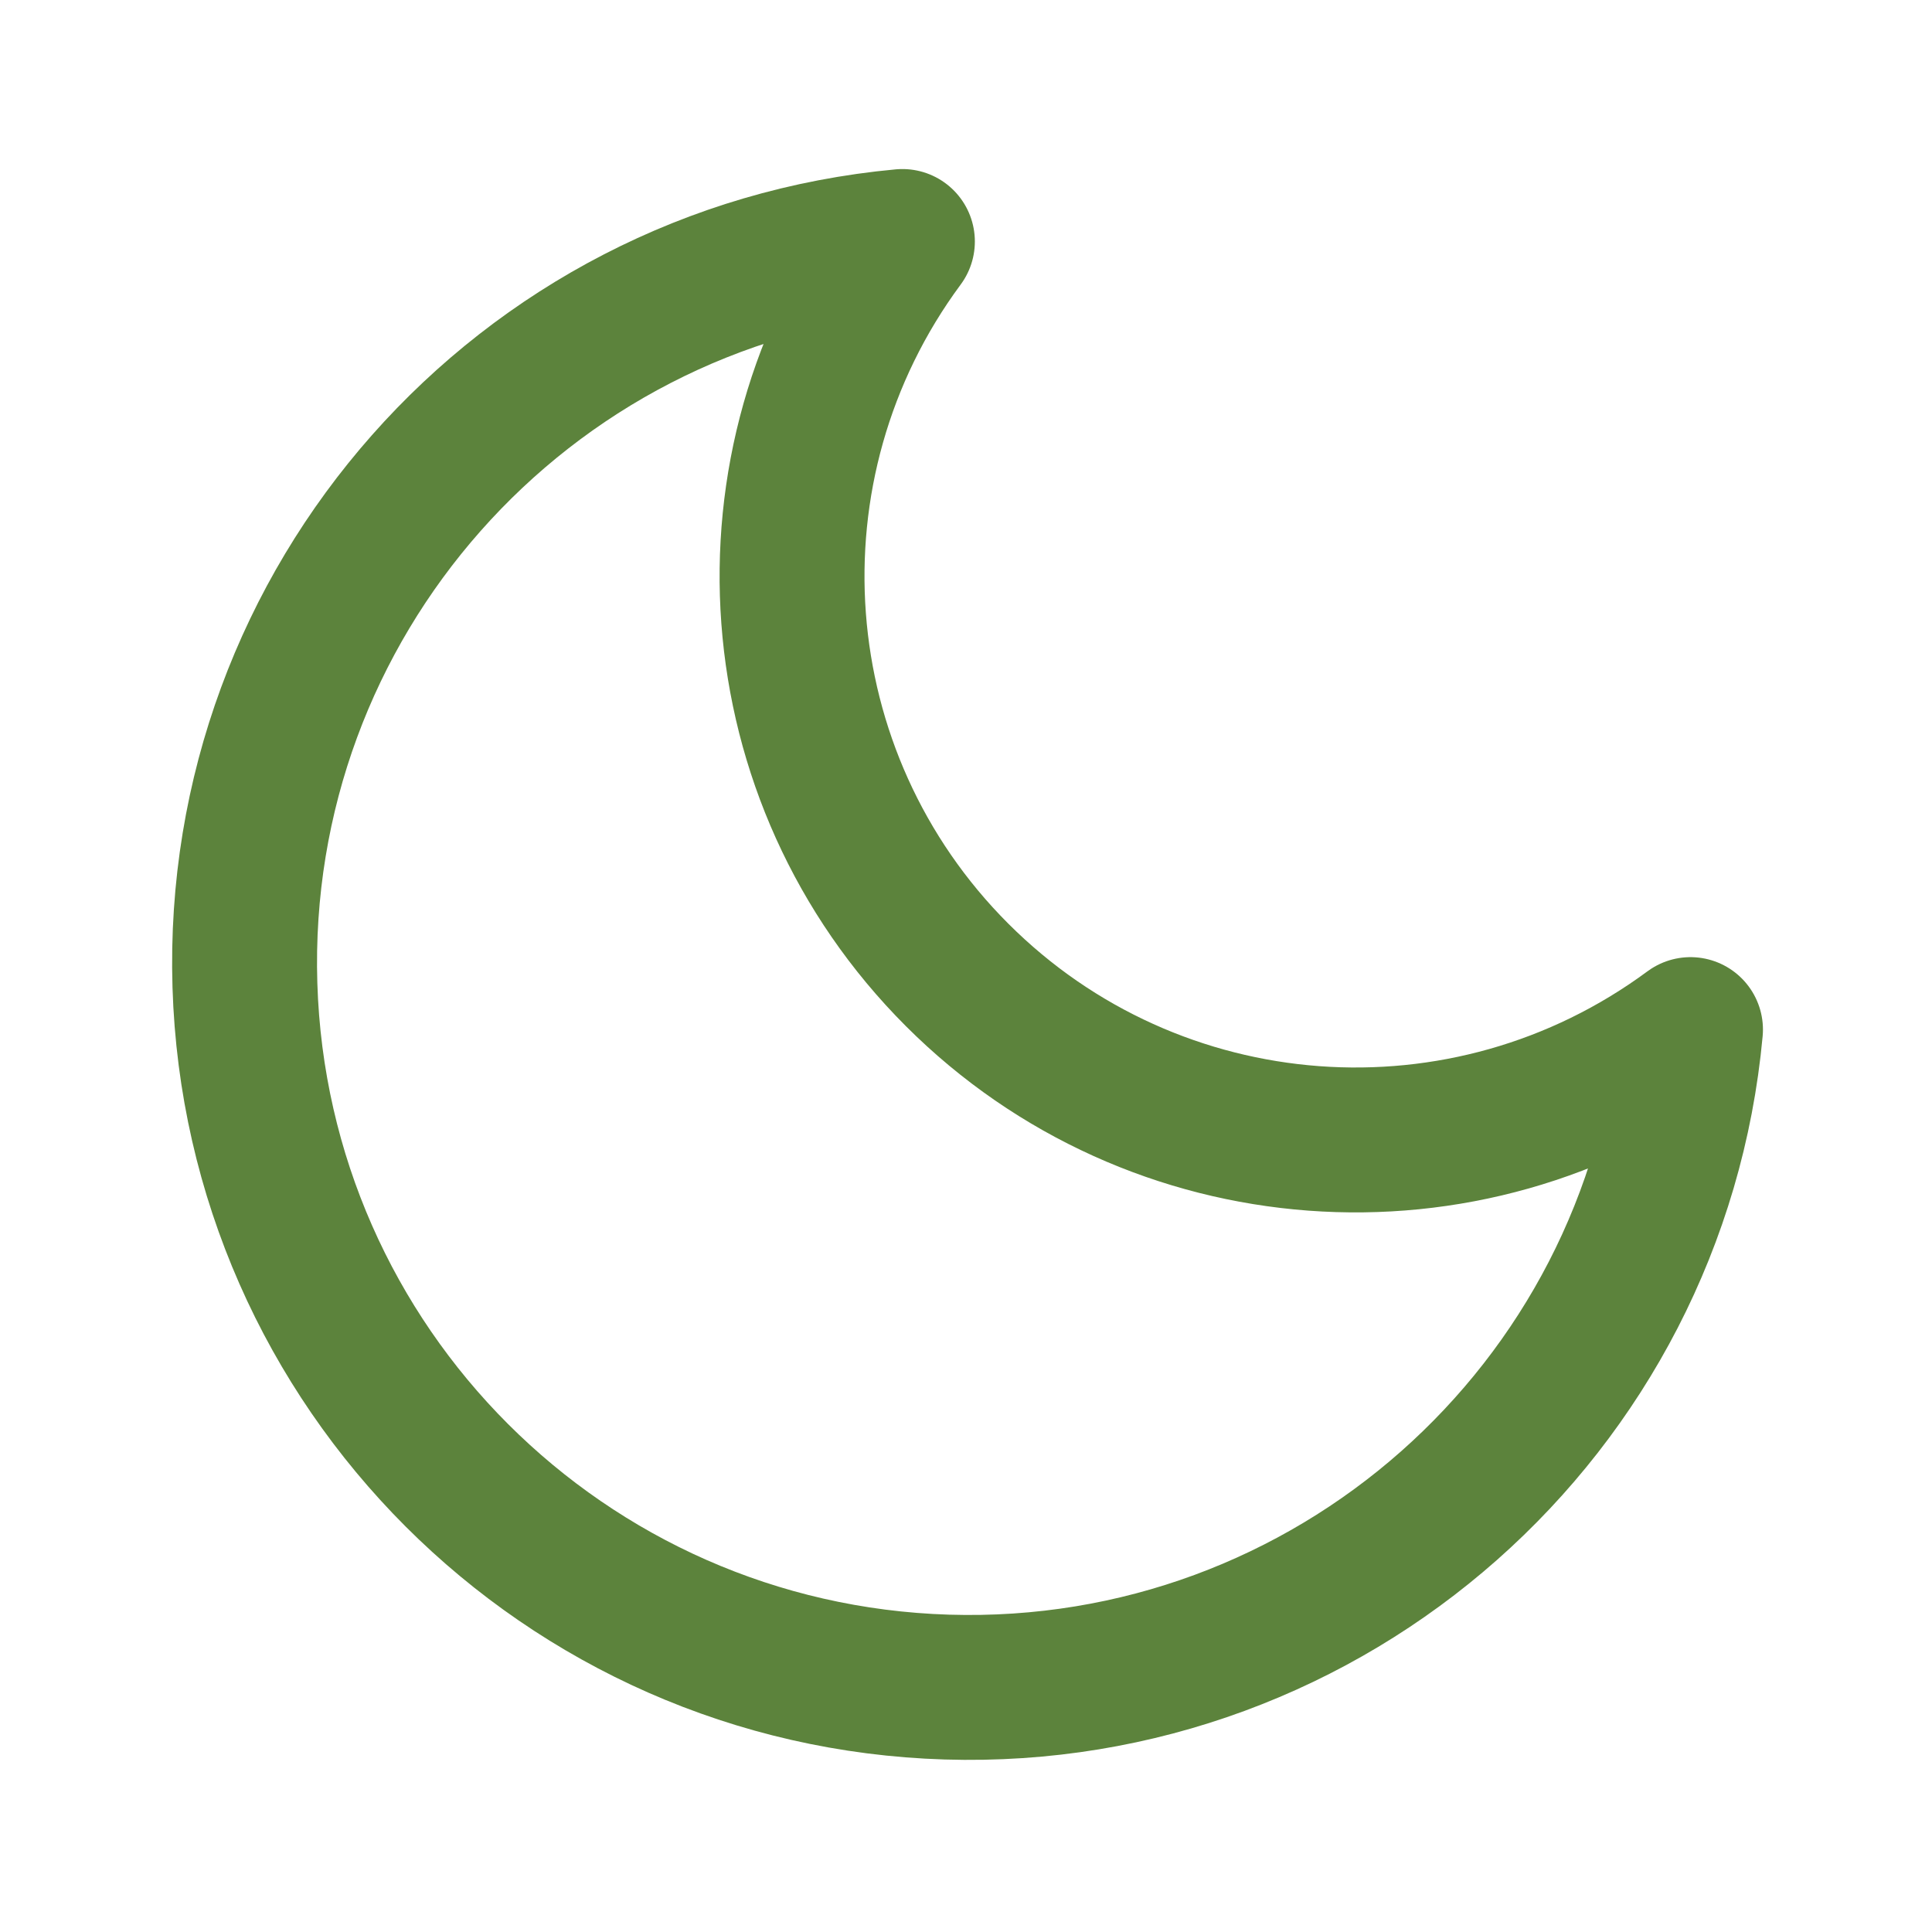
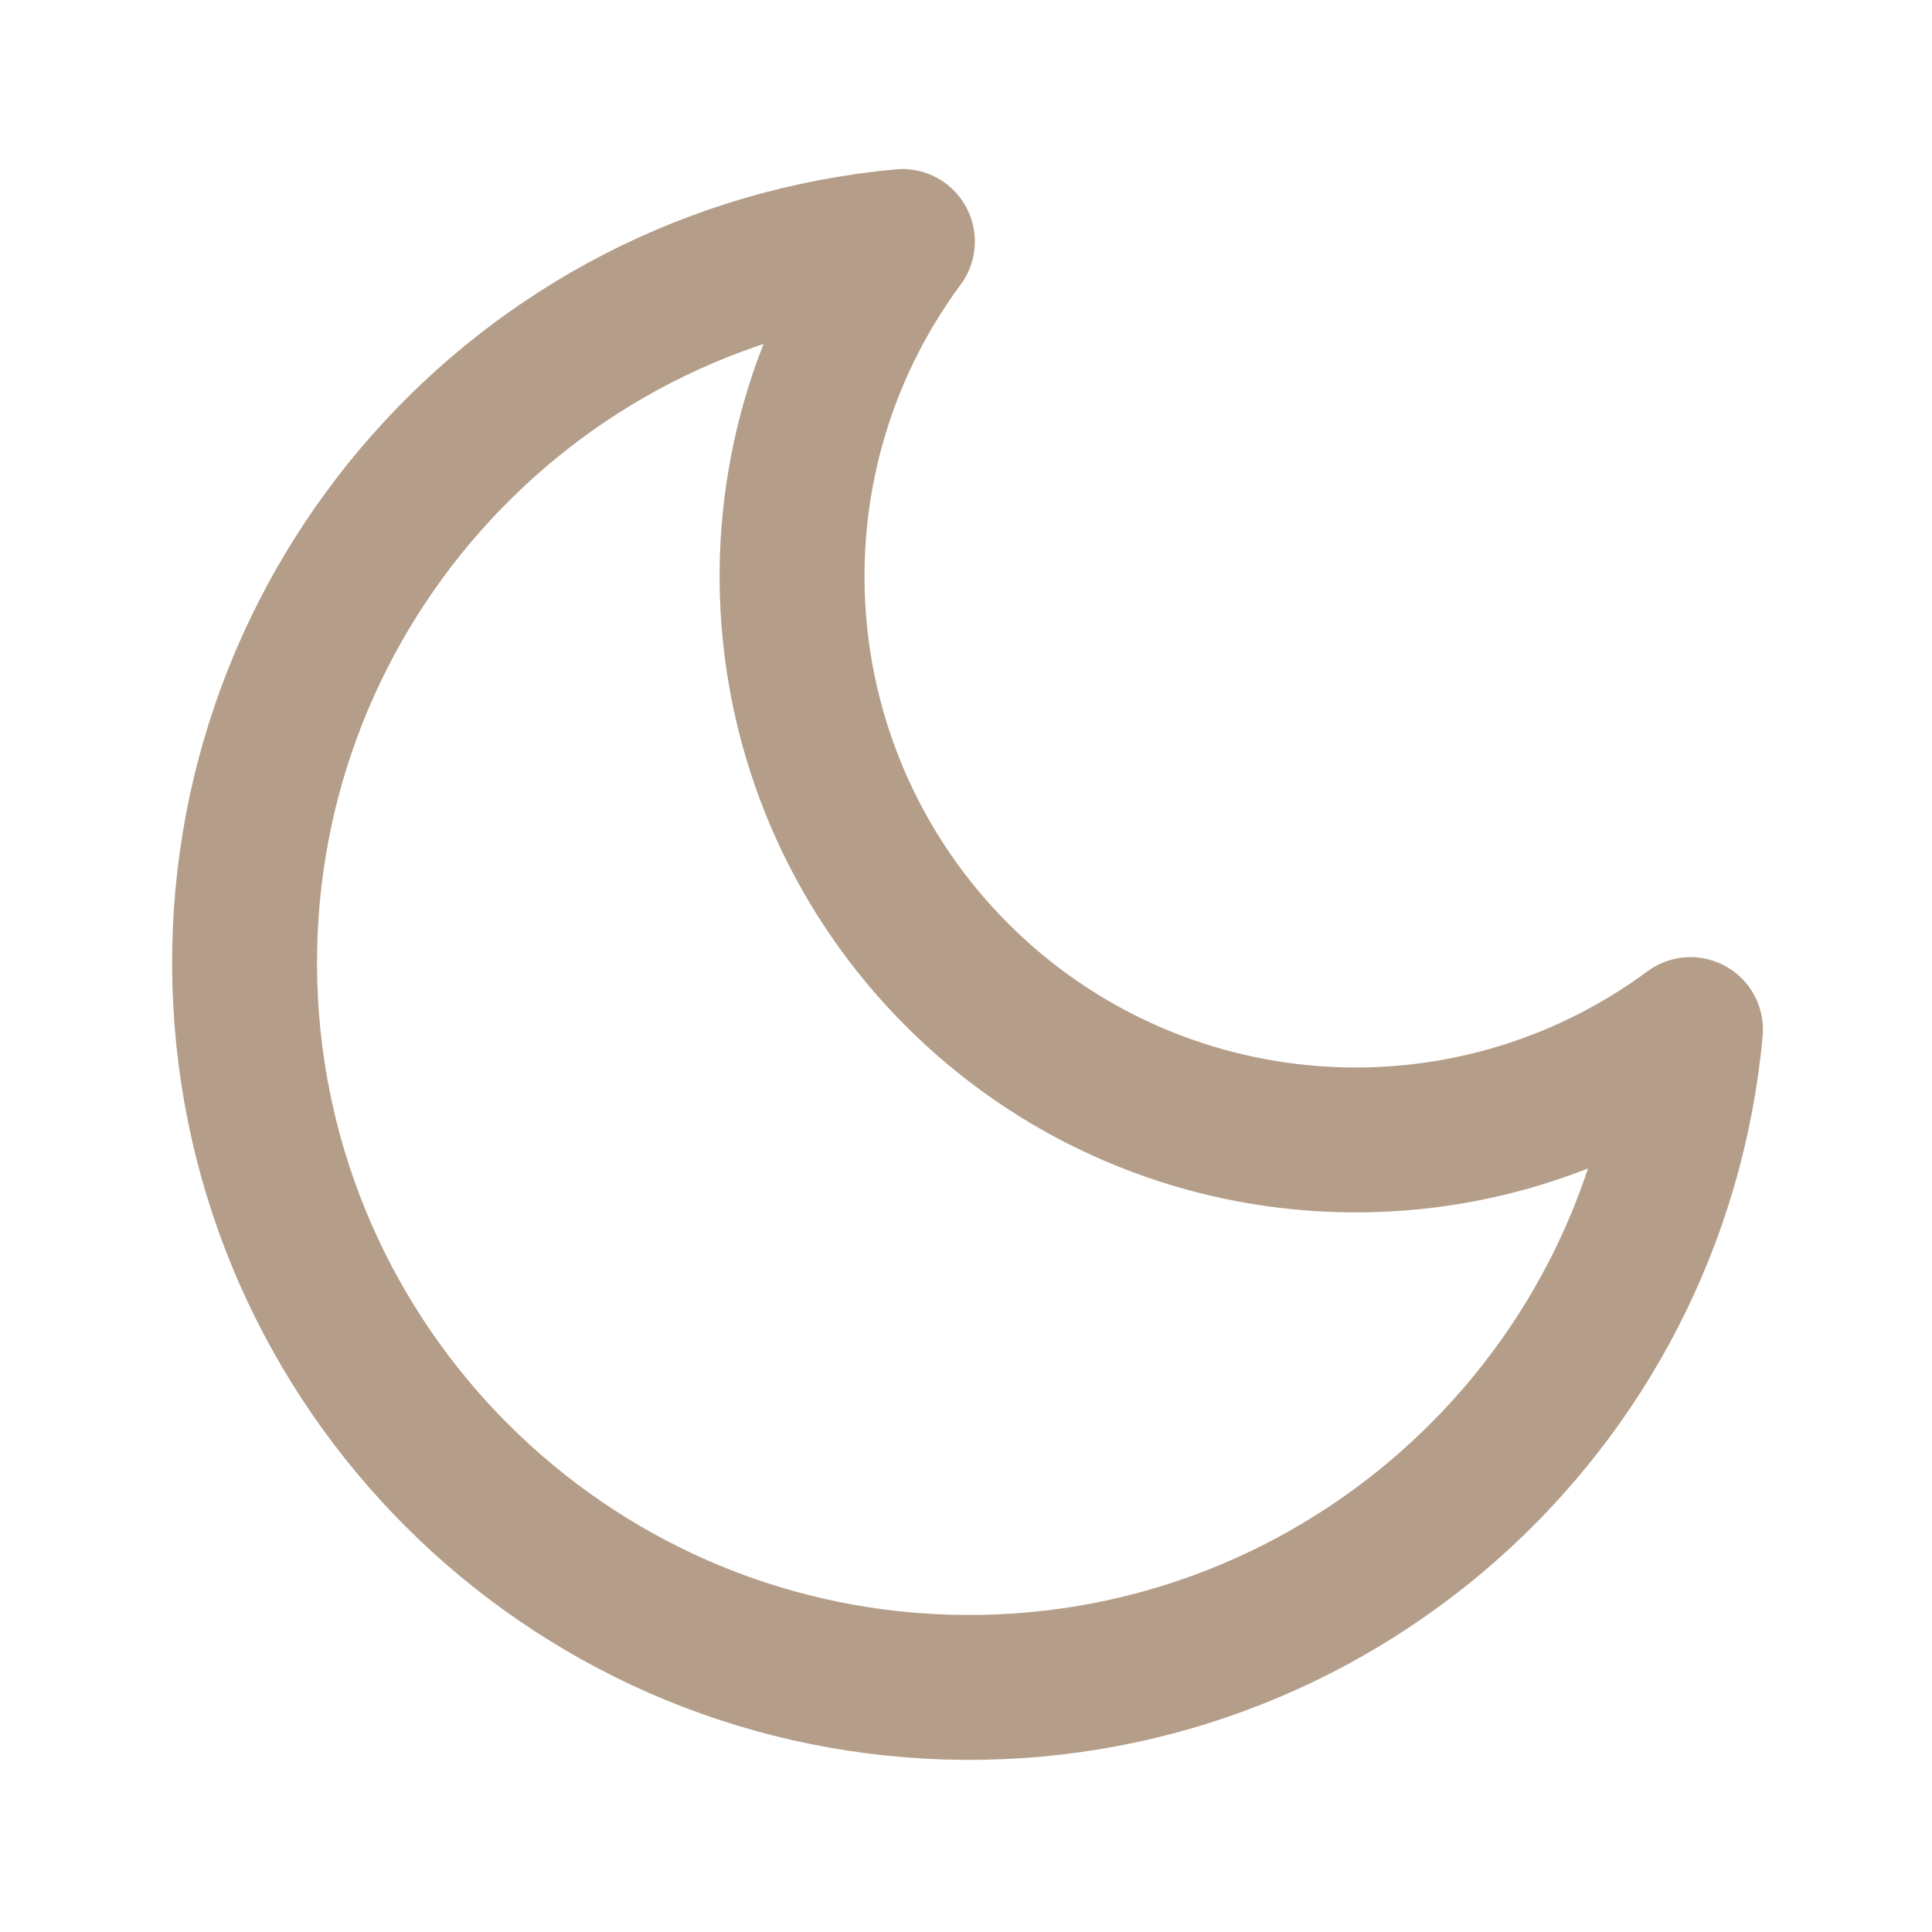
- <svg xmlns="http://www.w3.org/2000/svg" viewBox="0 0 24 24" fill="none" stroke="#5C833C" stroke-width="1.8" stroke-linecap="round" stroke-linejoin="round">
+ <svg xmlns="http://www.w3.org/2000/svg" viewBox="0 0 24 24" fill="none" stroke="#B49E89" stroke-width="1.8" stroke-linecap="round" stroke-linejoin="round">
  <path d="M21 12.79A9 9 0 1 1 11.21 3 7 7 0 0 0 21 12.79z" />
</svg>
